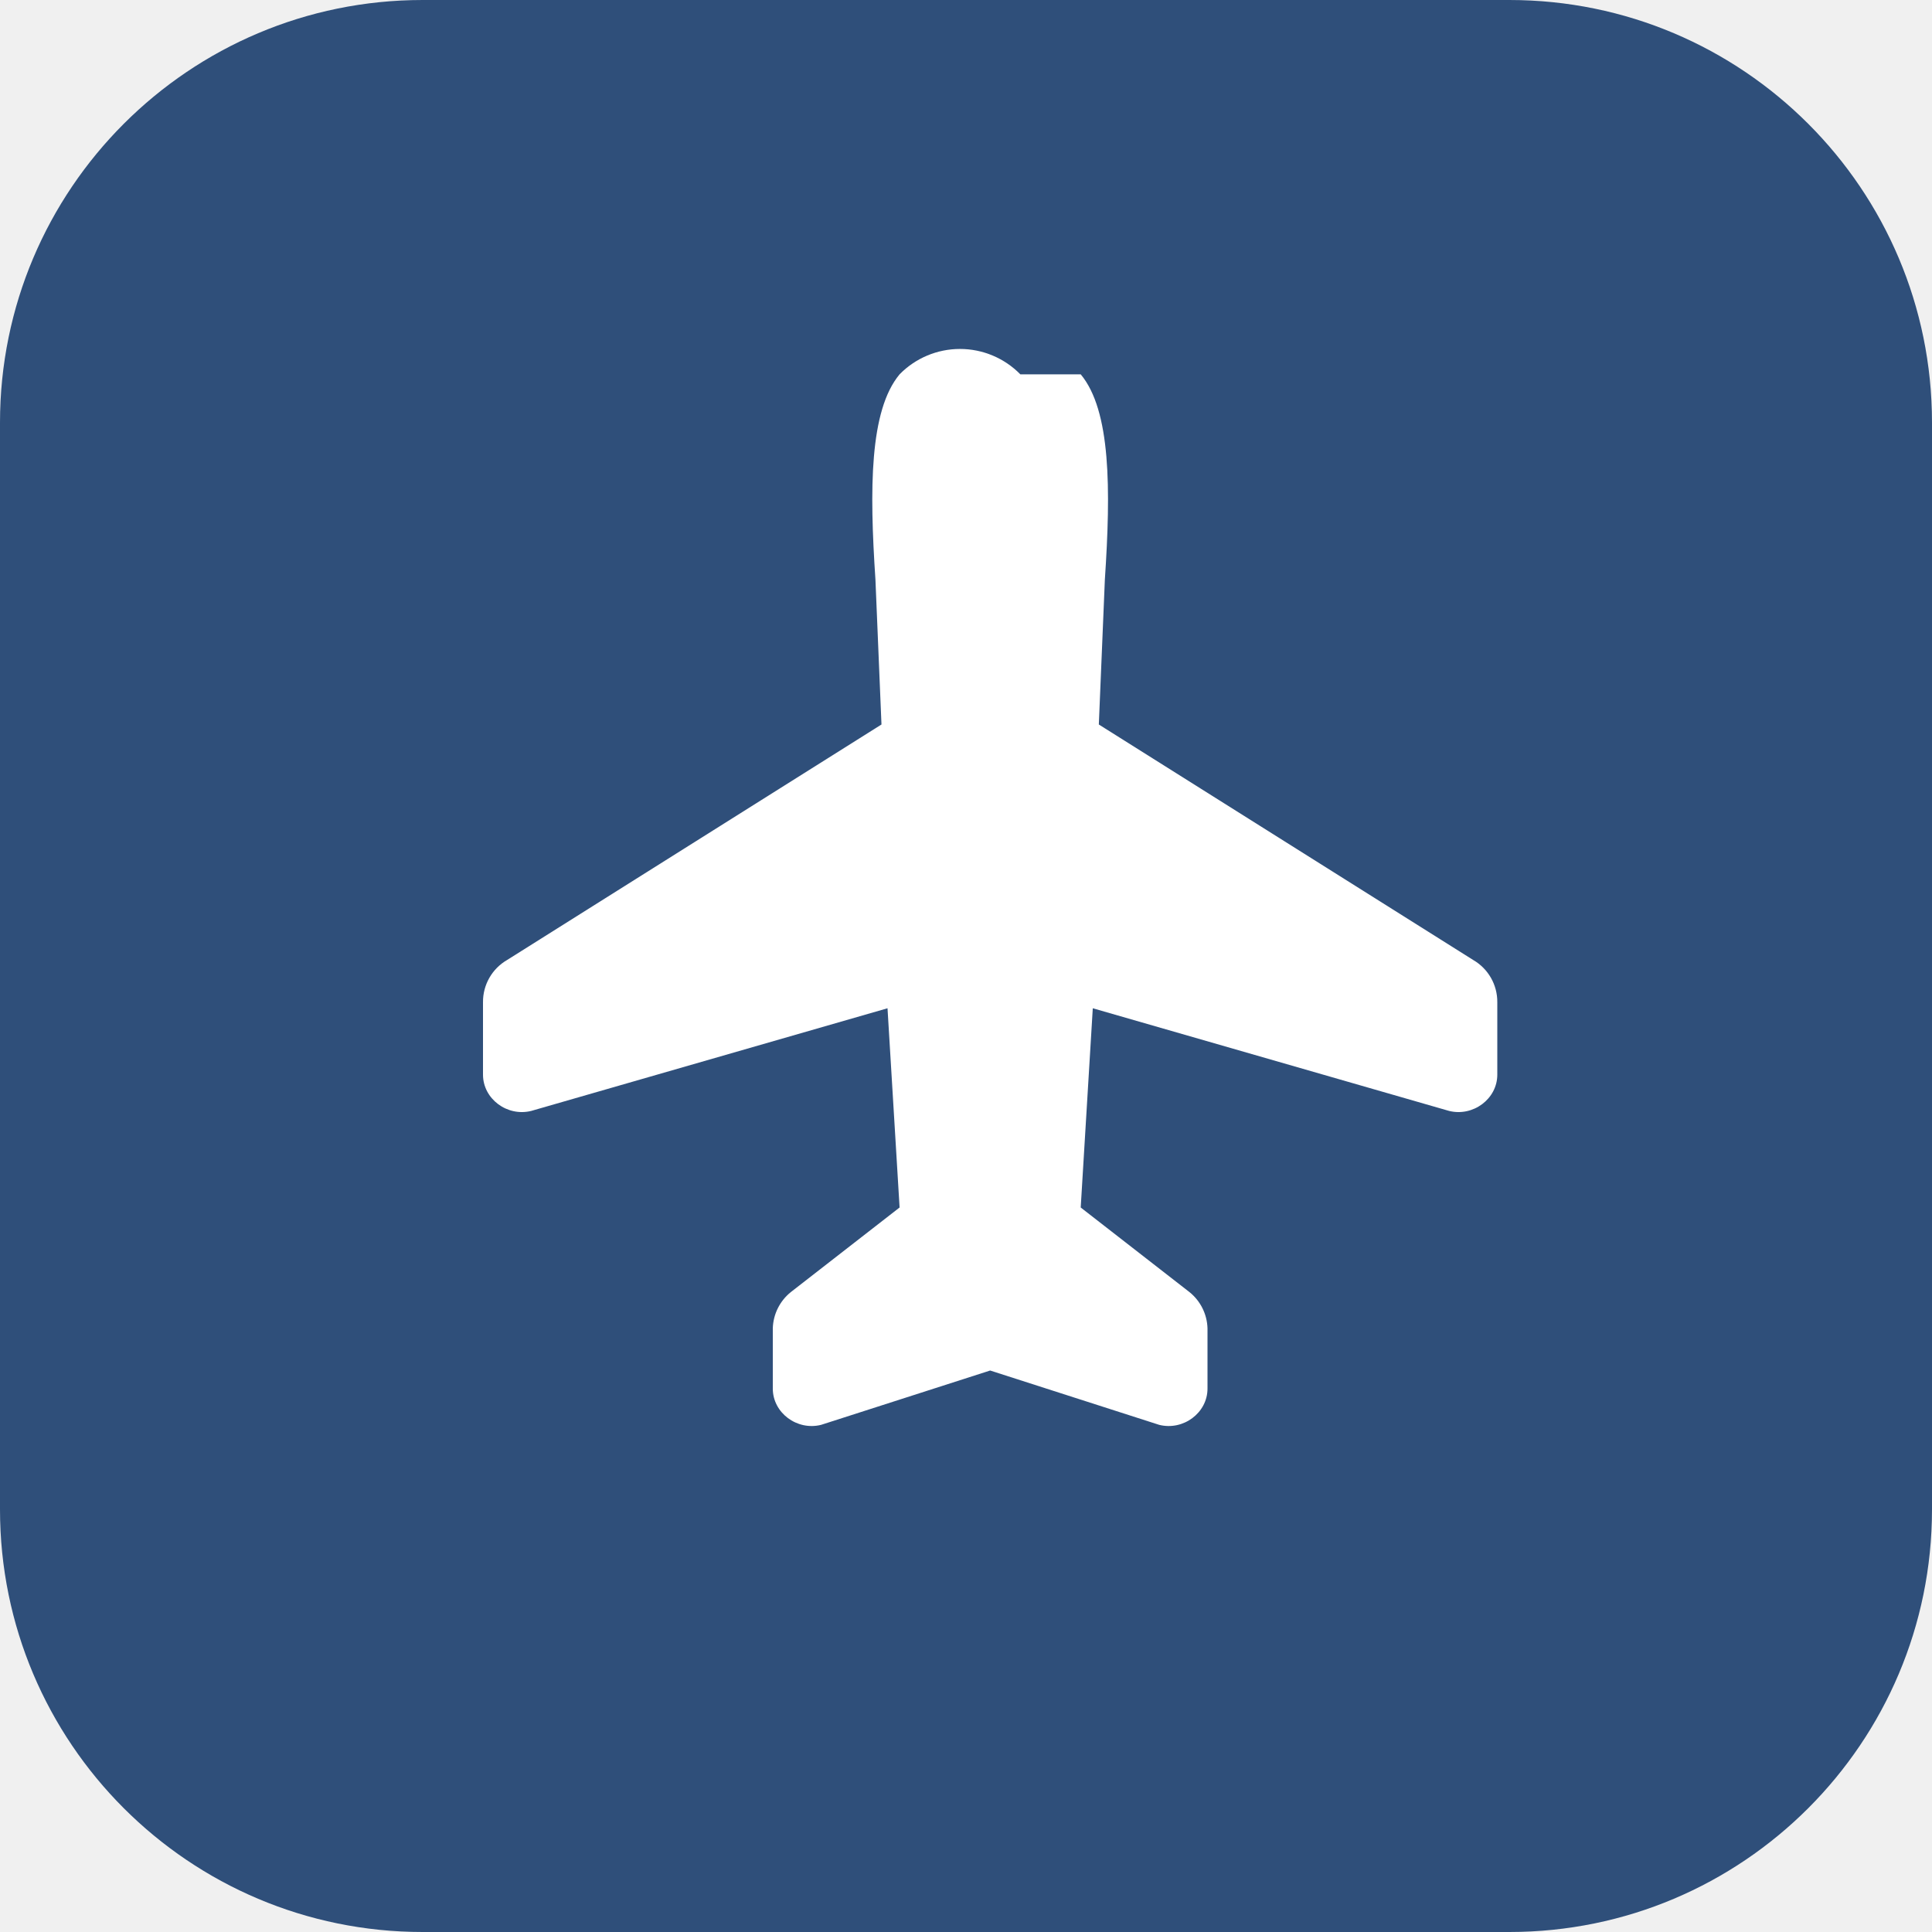
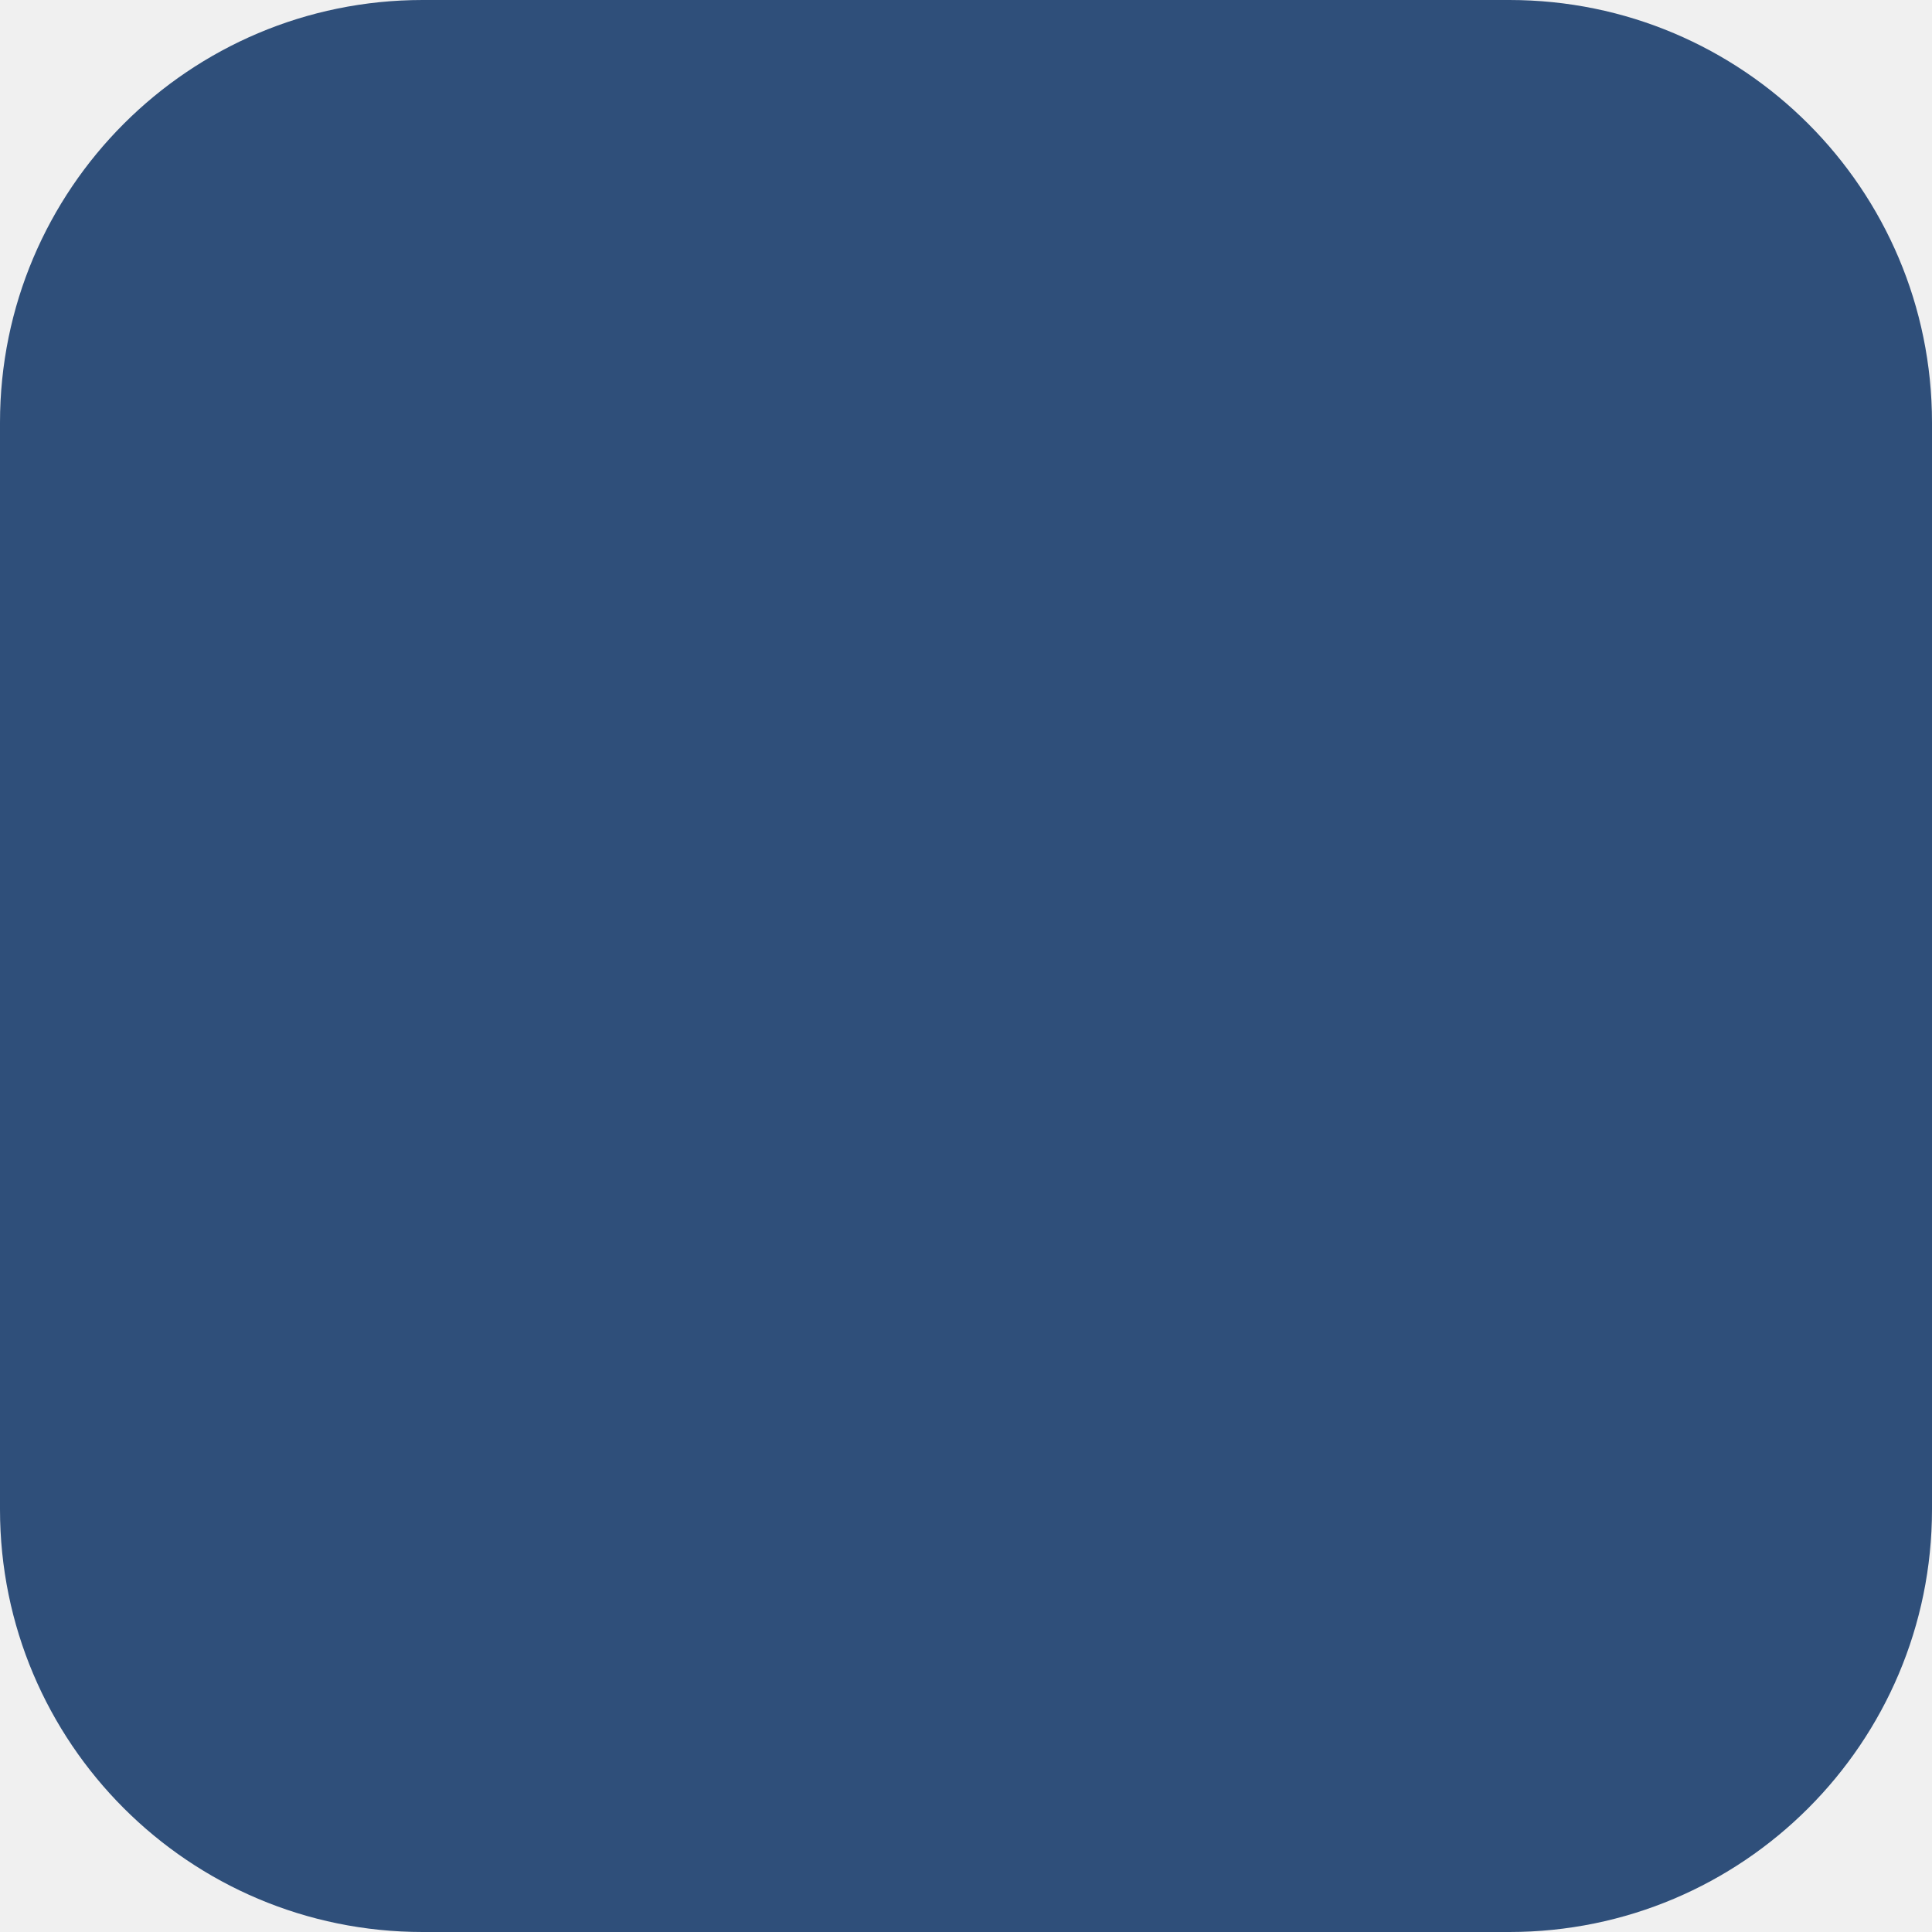
<svg xmlns="http://www.w3.org/2000/svg" viewBox="0 0 32 32">
  <rect width="32" height="32" rx="7" fill="#2f4f7a" />
-   <path fill="#fff" d="M16.9 6.2a1.4 1.4 0 0 0-2 0c-.5.6-.5 1.9-.4 3.4l.1 2.4-6.2 3.9a.8.8 0 0 0-.4.7v1.2c0 .4.4.7.8.6l5.9-1.7.2 3.3-1.8 1.4a.8.8 0 0 0-.3.6v1c0 .4.4.7.8.6l2.8-.9 2.8.9c.4.1.8-.2.8-.6v-1a.8.8 0 0 0-.3-.6l-1.8-1.4.2-3.3 5.9 1.7c.4.1.8-.2.8-.6v-1.2a.8.8 0 0 0-.4-.7l-6.2-3.9.1-2.4c.1-1.5.1-2.8-.4-3.4z" />
+   <path fill="#fff" d=", M16.9 6.2a1.4 1.4 0 0 0-2 0c-.5.6-.5 1.9-.4 3.4l.1 2.4-6.2 3.9a.8.8 0 0 0-.4.7v1.2c0 .4.4.7.8.6l5.9-1.7.2 3.3-1.8 1.4a.8.8 0 0 0-.3.6v1c0 .4.4.7.8.6l2.8-.9 2.8.9c.4.1.8-.2.8-.6v-1a.8.8 0 0 0-.3-.6l-1.8-1.4.2-3.3 5.9 1.7c.4.1.8-.2.8-.6v-1.2a.8.8 0 0 0-.4-.7l-6.2-3.9.1-2.4c.1-1.5.1-2.8-.4-3.4z" />
</svg>
